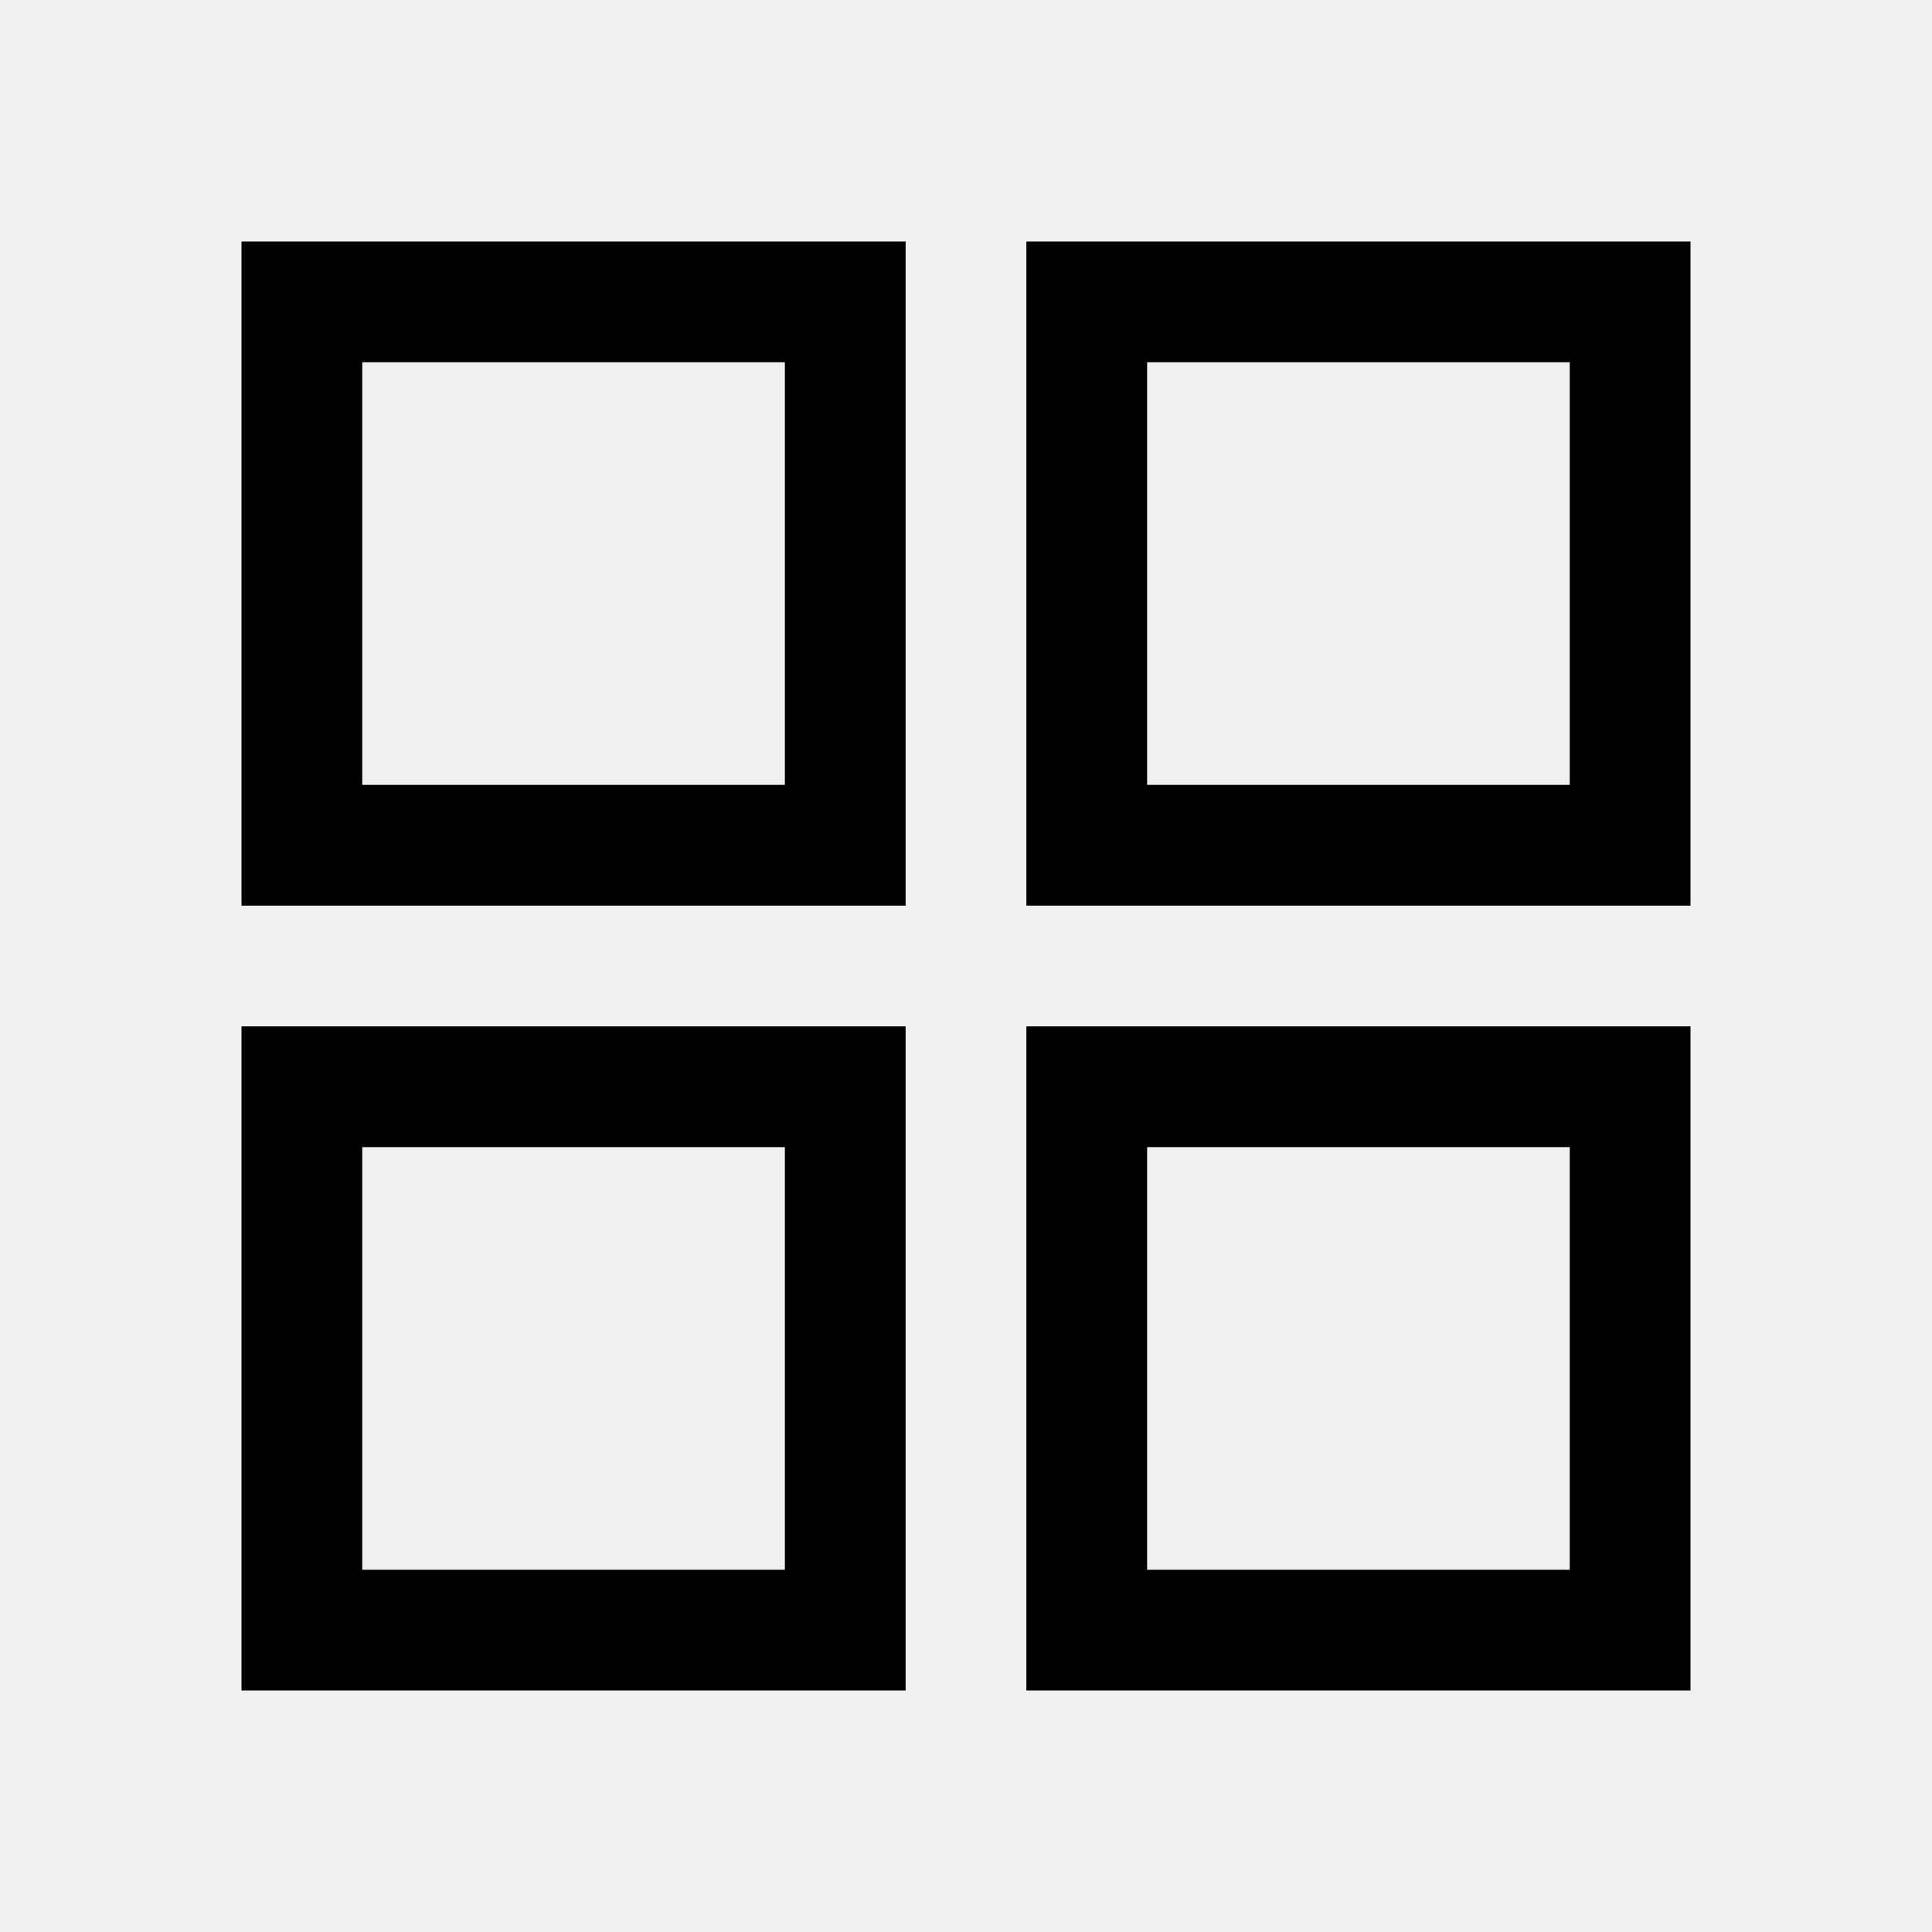
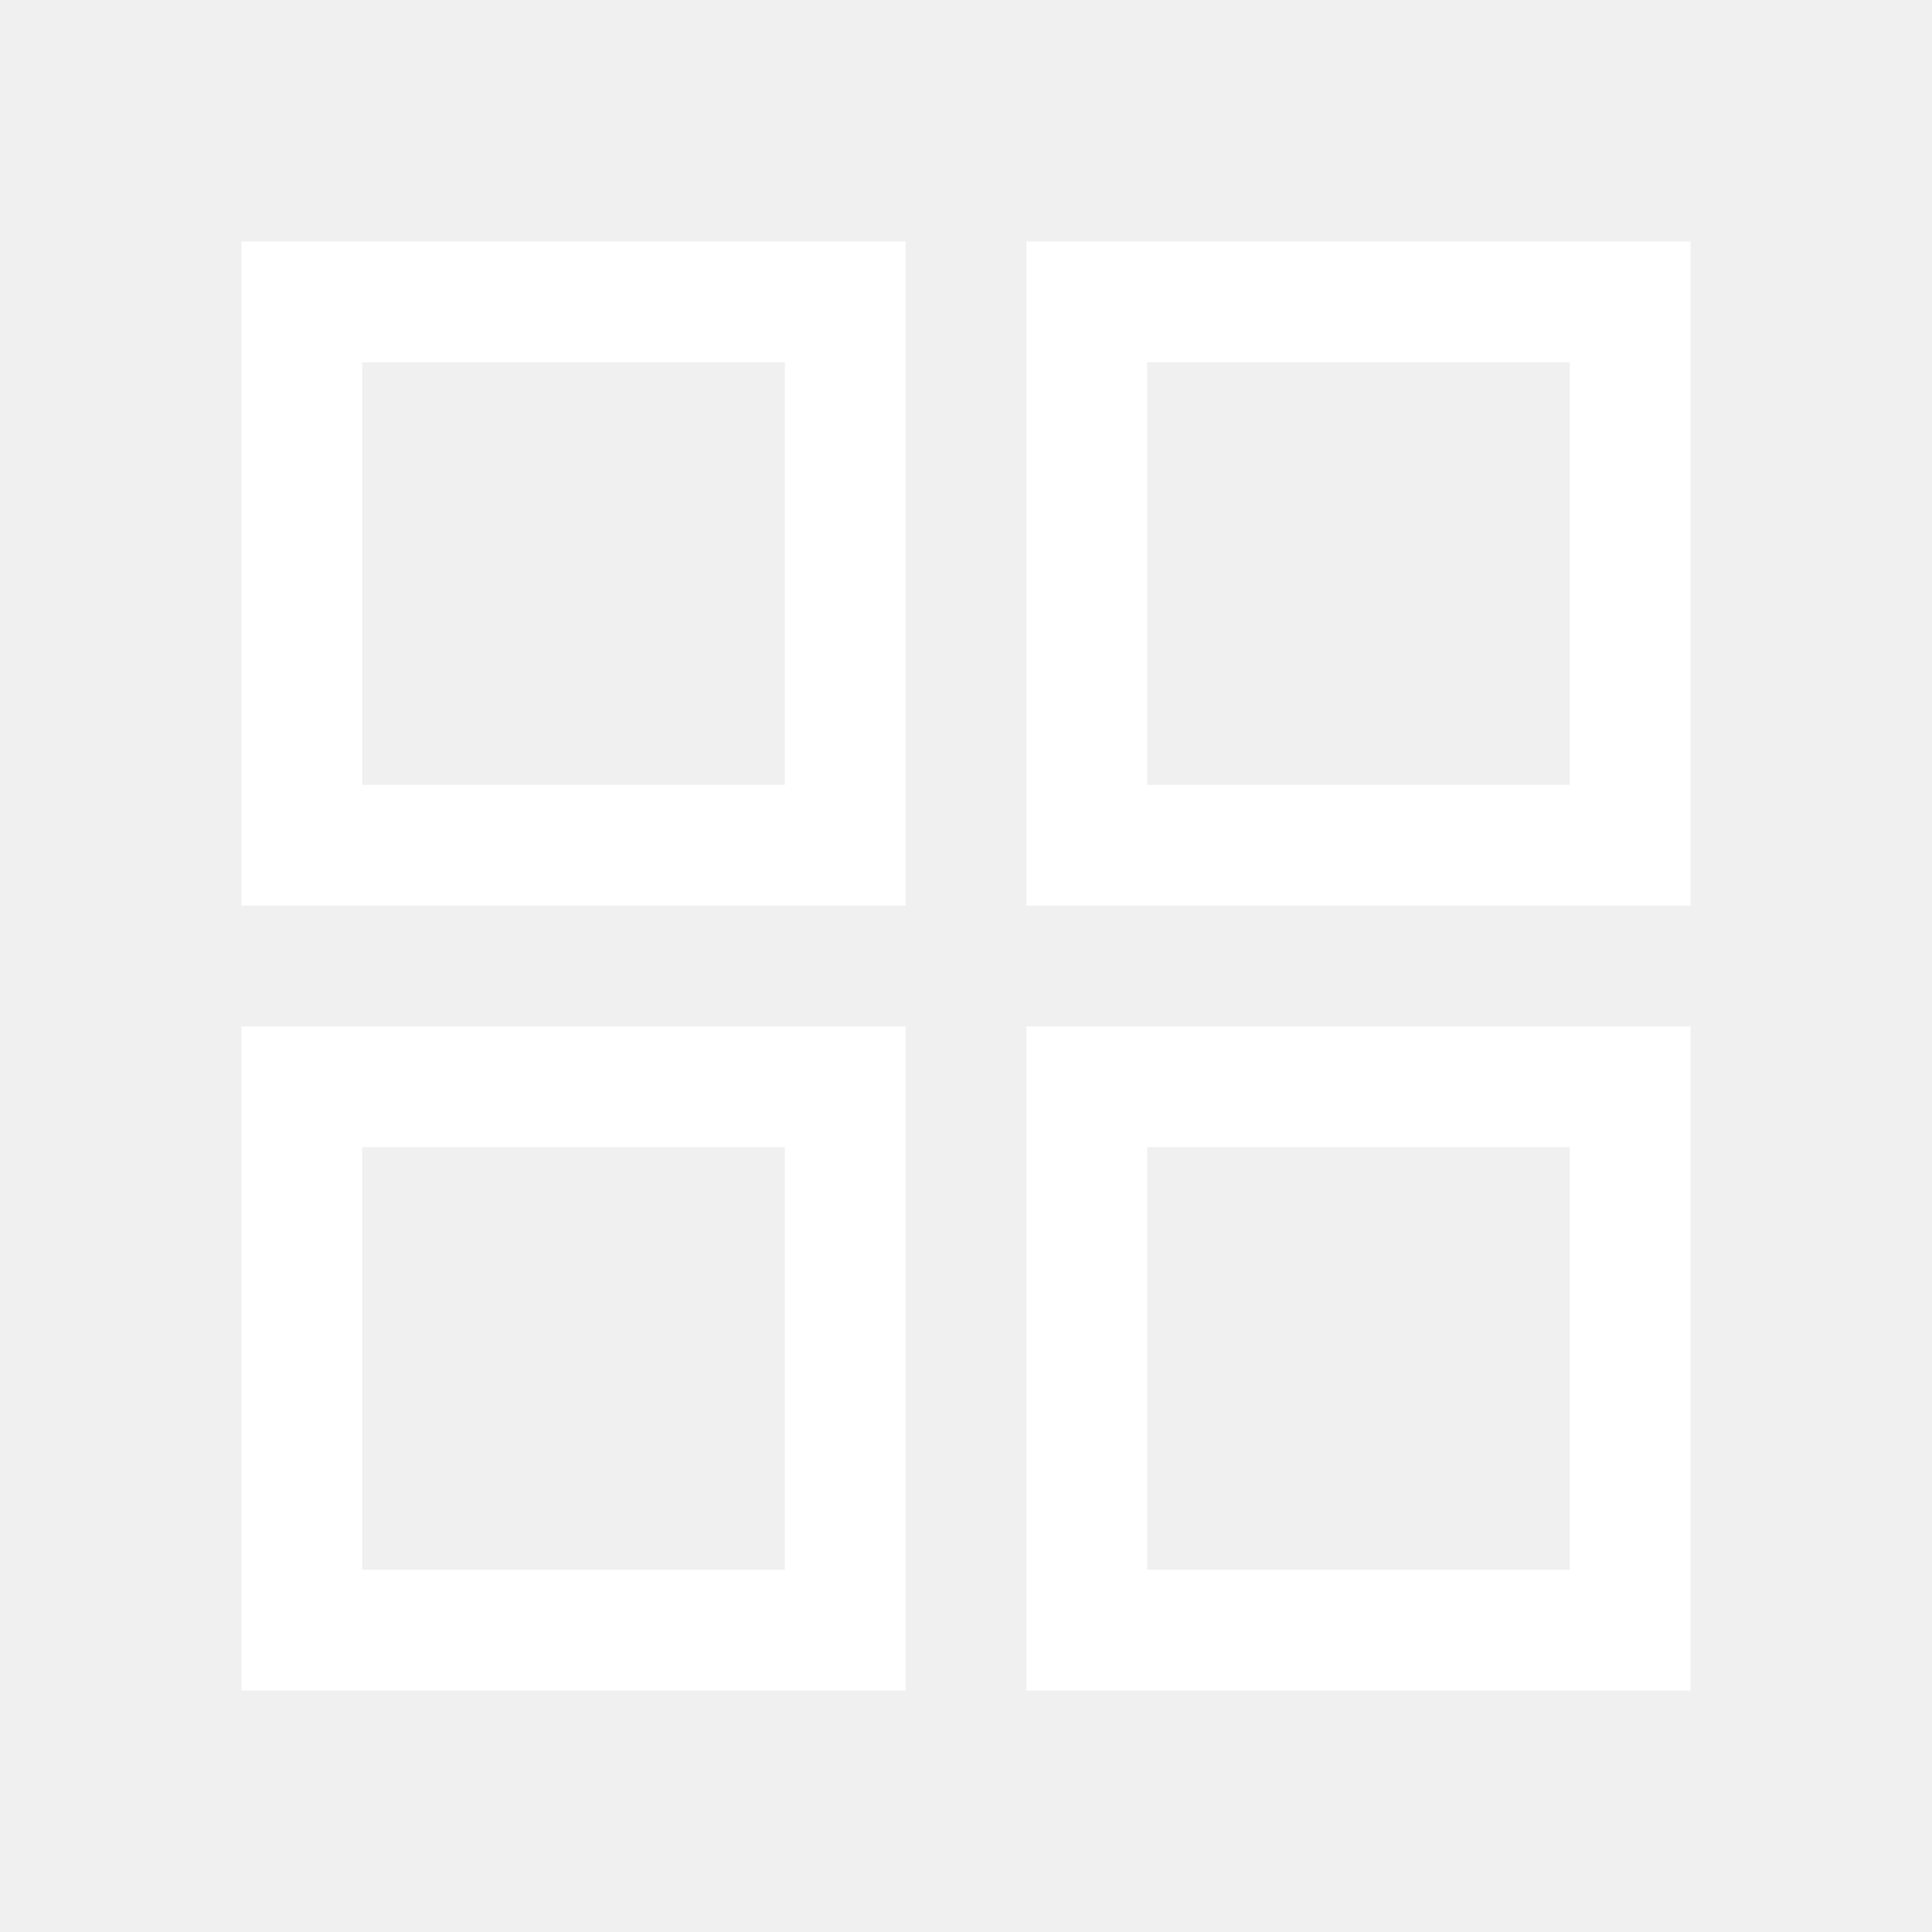
- <svg xmlns="http://www.w3.org/2000/svg" height="48" viewBox="0 96 960 960" width="48">
+ <svg xmlns="http://www.w3.org/2000/svg" height="24" viewBox="0 96 960 960" width="24" fill="white">
  <path d="M120 546V216h330v330H120Zm0 390V606h330v330H120Zm390-390V216h330v330H510Zm0 390V606h330v330H510ZM180 486h210V276H180v210Zm390 0h210V276H570v210Zm0 390h210V666H570v210Zm-390 0h210V666H180v210Zm390-390Zm0 180Zm-180 0Zm0-180Z" />
</svg>
